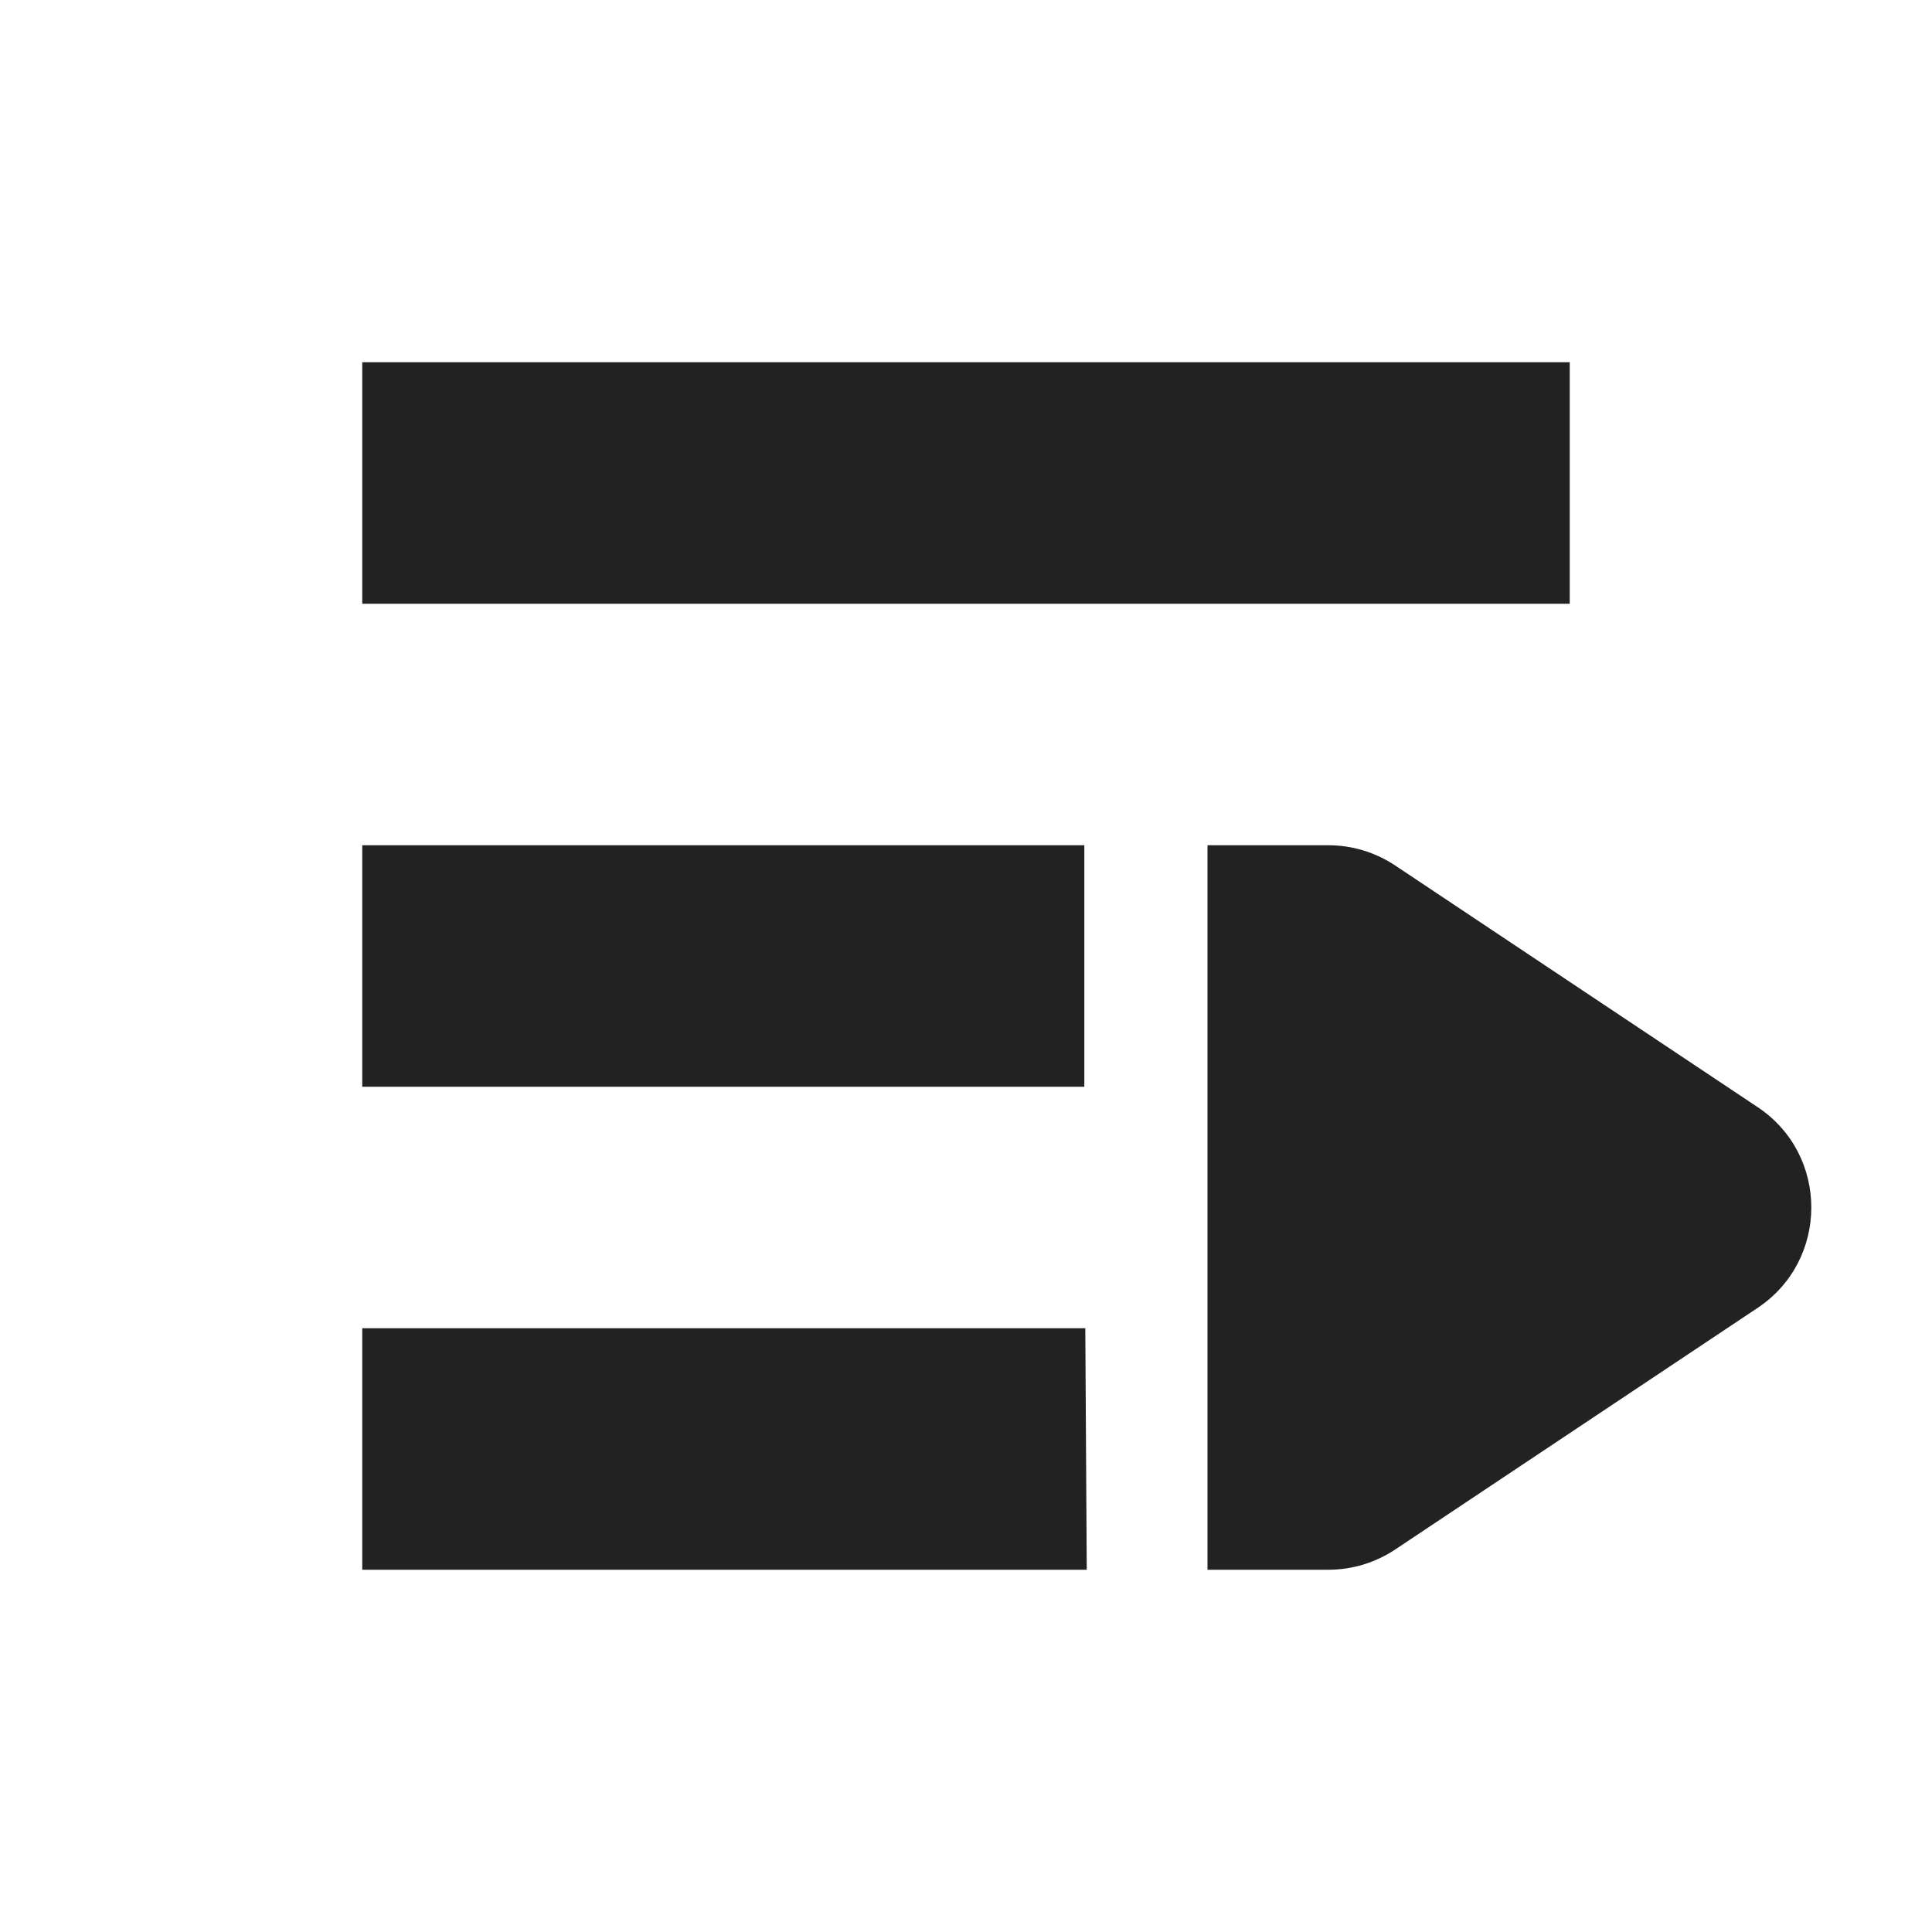
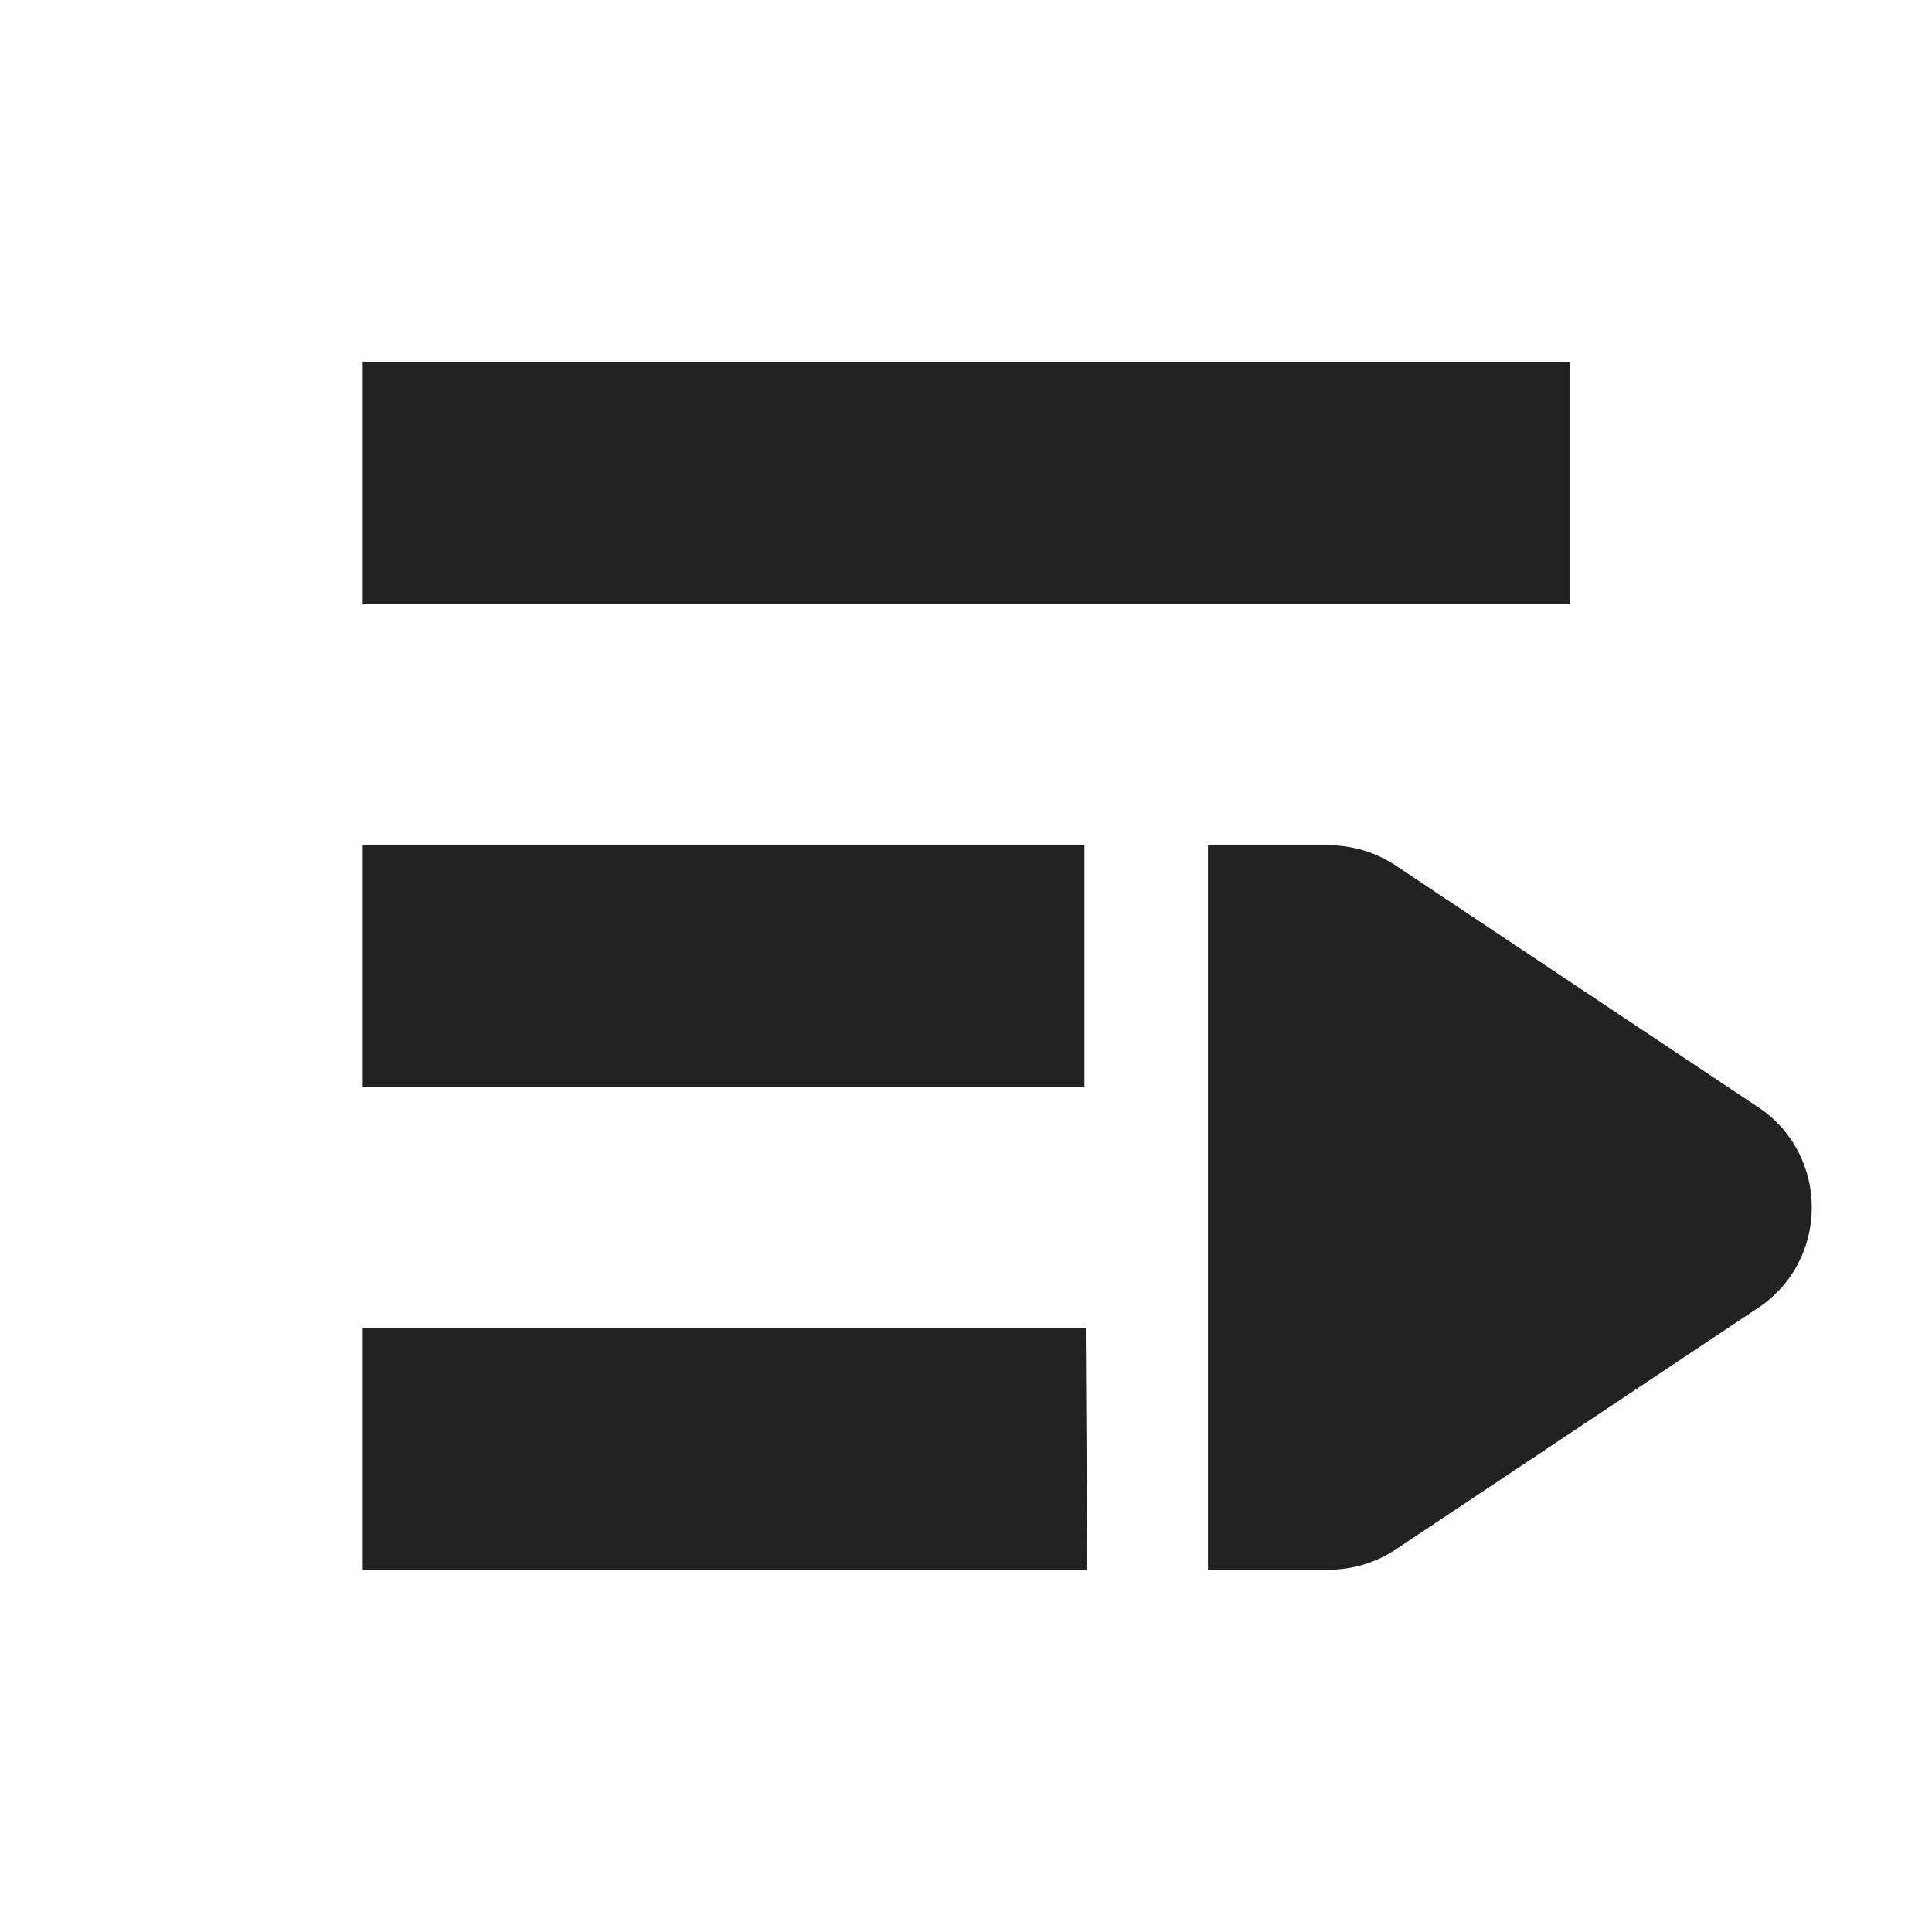
<svg xmlns="http://www.w3.org/2000/svg" height="16px" viewBox="0 0 16 16" width="16px">
  <g fill="#222222">
-     <path d="m 3 3 v 2 h 10 v -2 z m 0 4 v 2 h 5.98 v -2 z m 0 4 v 2 h 6 l -0.012 -2 z m 0 0" />
-     <path d="m 10 7 v 6 h 1 c 0.199 0 0.391 -0.059 0.555 -0.168 l 3 -2 c 0.594 -0.395 0.594 -1.27 0 -1.664 l -3 -2 c -0.164 -0.109 -0.355 -0.168 -0.555 -0.168 z m 0 0" />
+     <path d="m 3.004 3 v 2 h 10 v -2 z m 0 4 v 2 h 5.977 v -2 z m 0 4 v 2 h 6 l -0.012 -2 z m 0 0" />
+     <path d="m 10.004 7 v 6 h 1 c 0.195 0 0.391 -0.059 0.555 -0.168 l 3 -2 c 0.594 -0.395 0.594 -1.27 0 -1.664 l -3 -2 c -0.164 -0.109 -0.359 -0.168 -0.555 -0.168 z m 0 0" />
  </g>
</svg>
